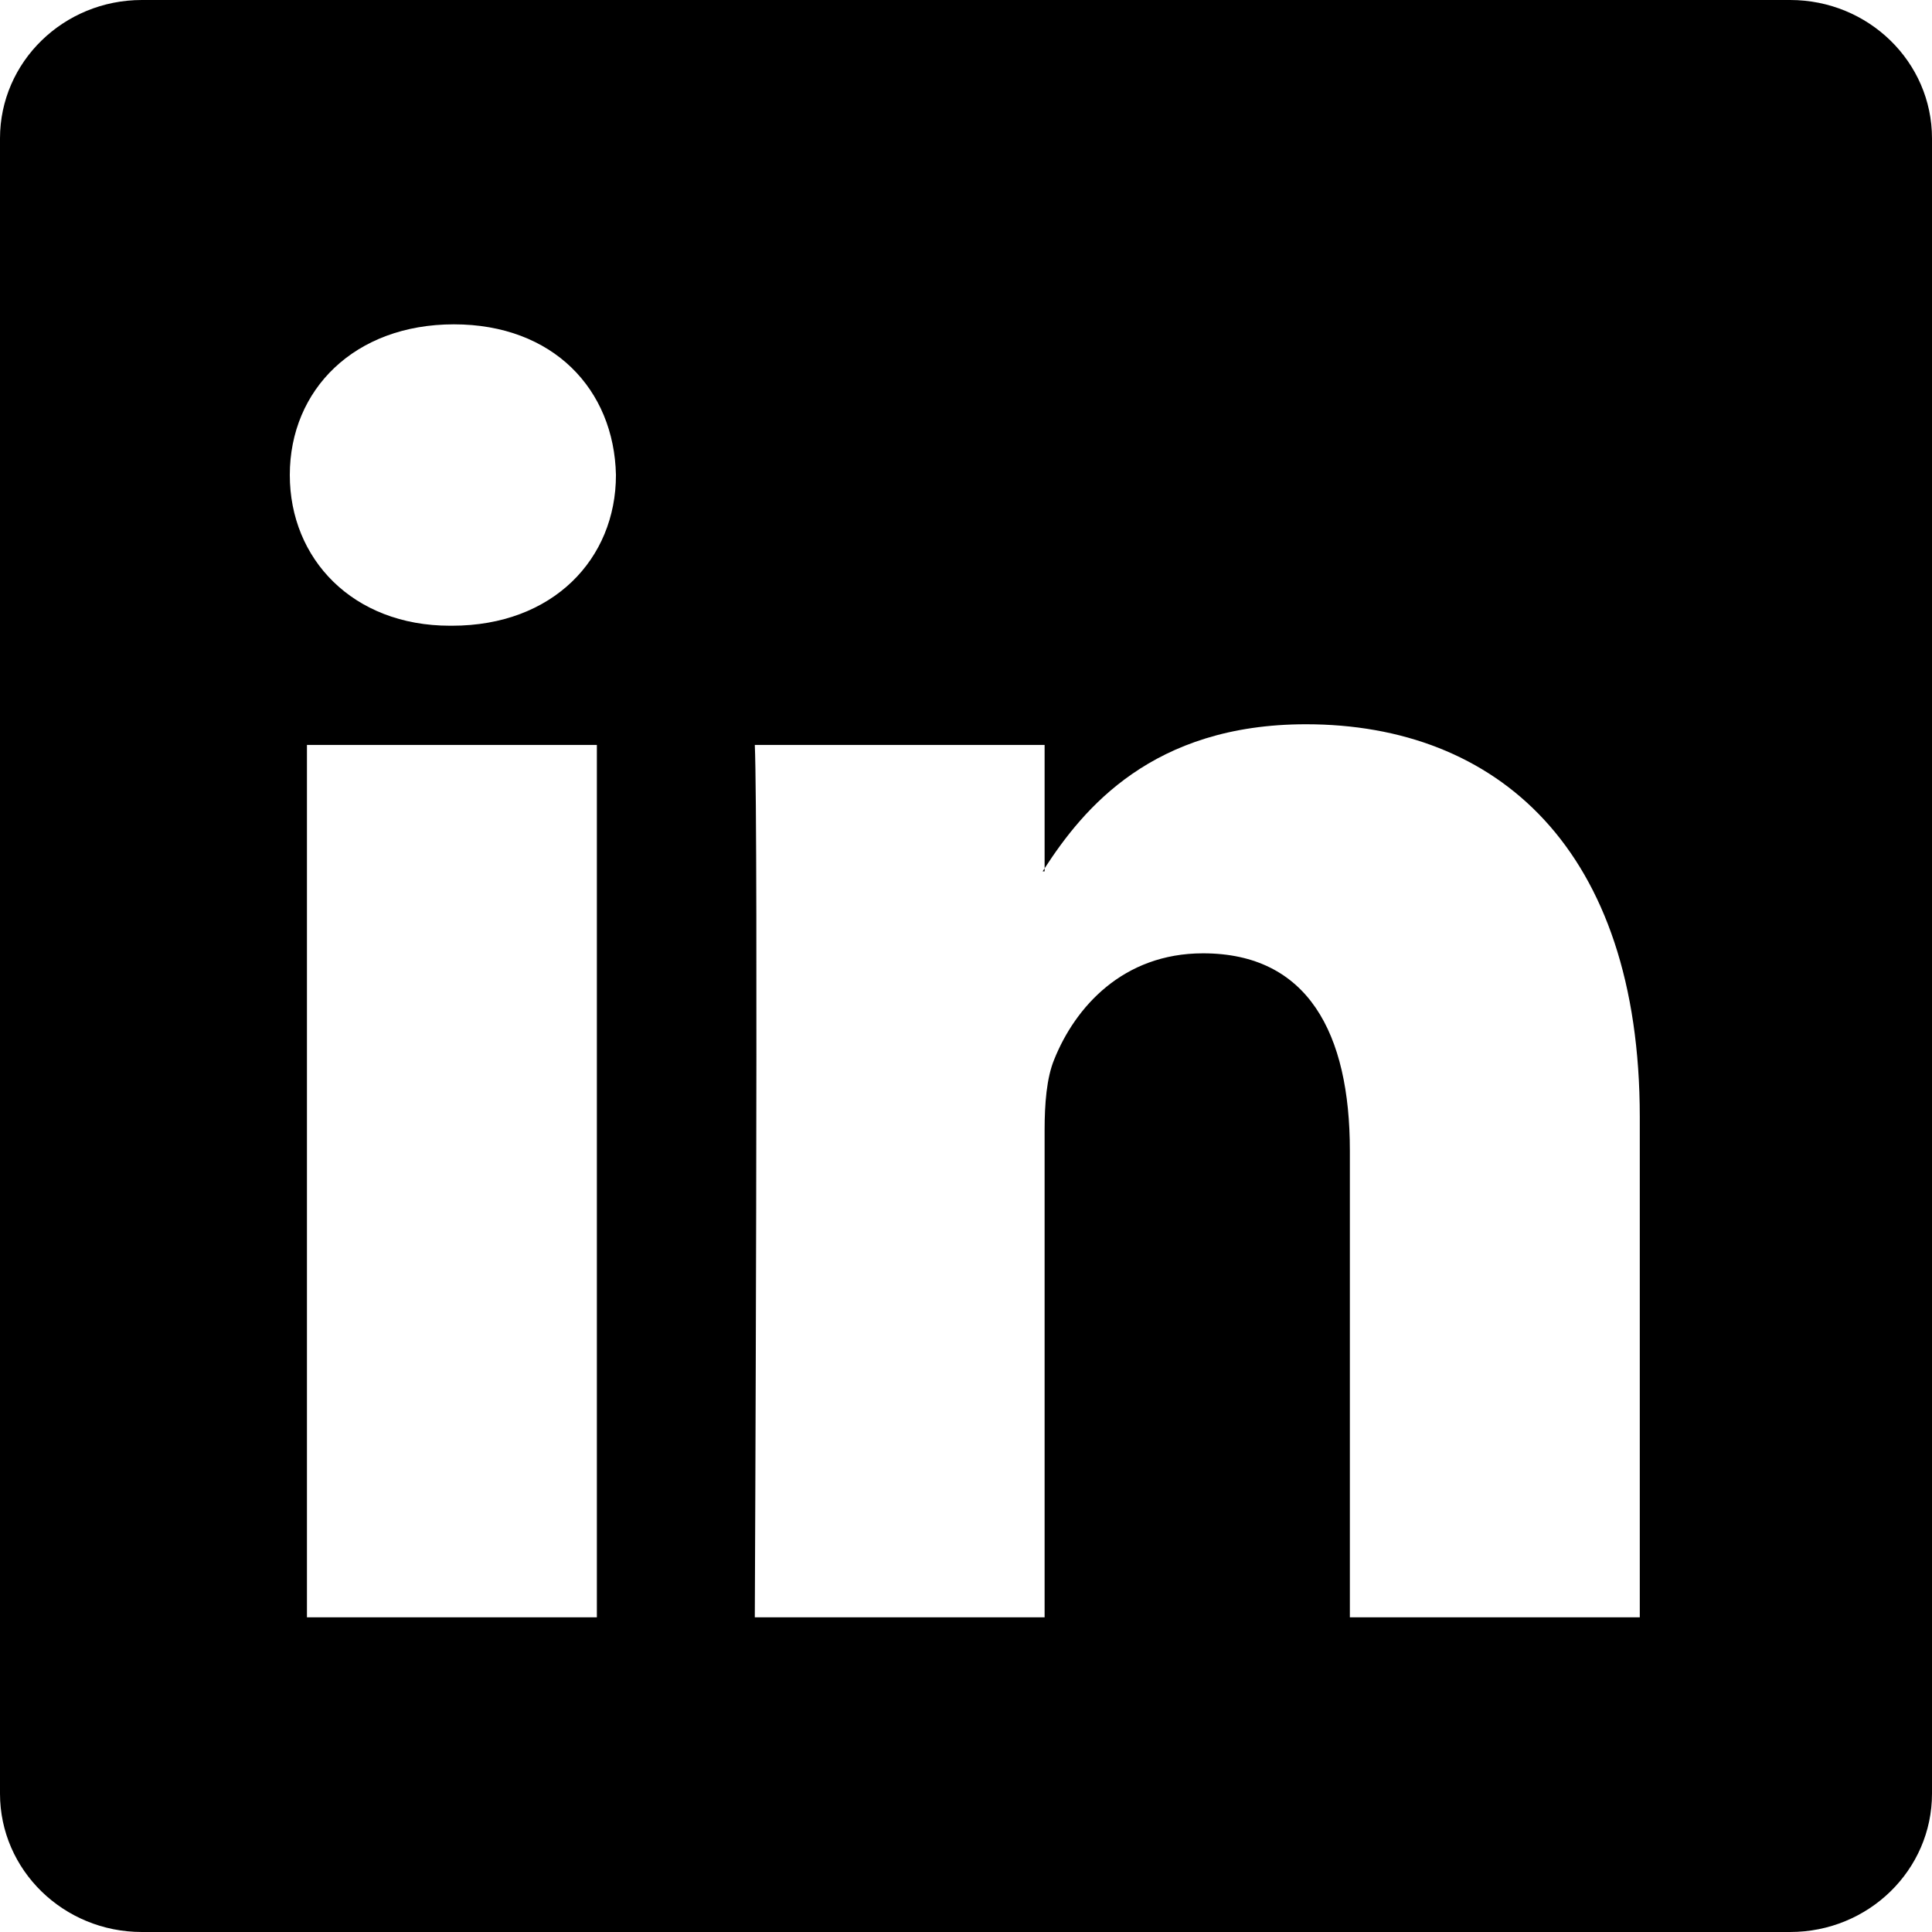
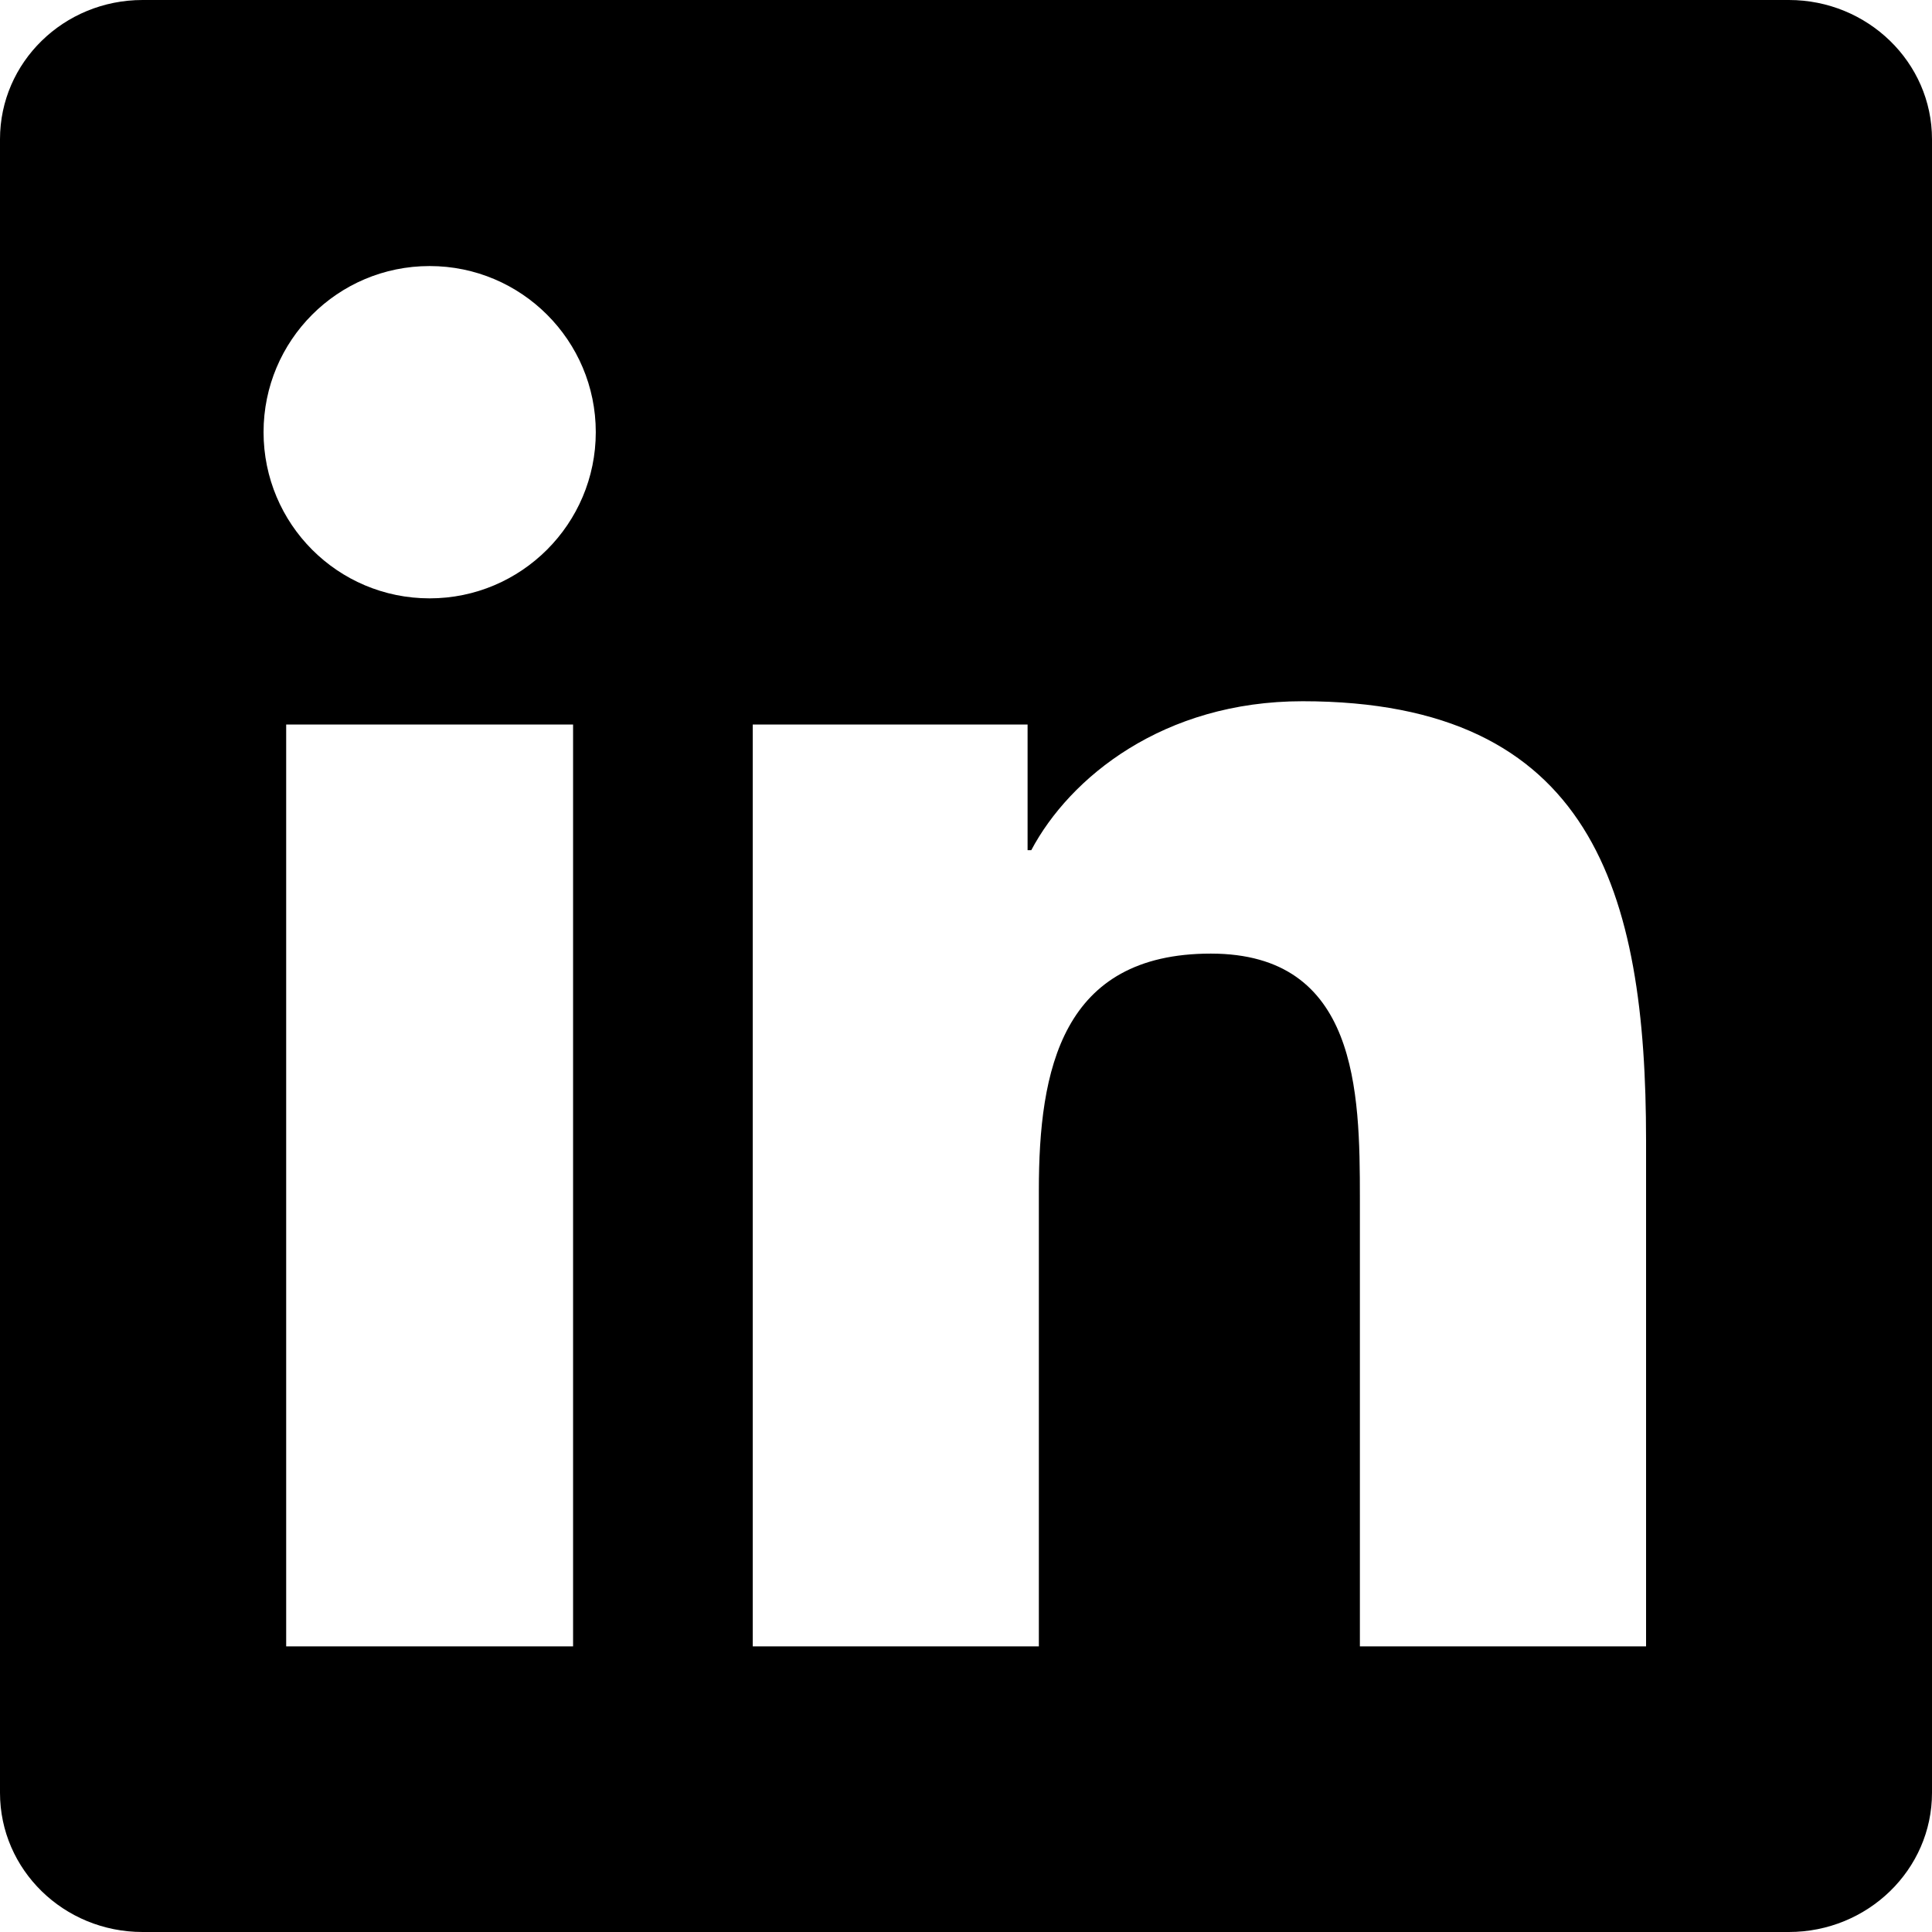
- <svg xmlns="http://www.w3.org/2000/svg" width="16" height="16" fill="currentColor" class="bi bi-linkedin" viewBox="0 0 16 16">
-   <path d="M0 1.146C0 .513.526 0 1.175 0h13.65C15.474 0 16 .513 16 1.146v13.708c0 .633-.526 1.146-1.175 1.146H1.175C.526 16 0 15.487 0 14.854zm4.943 12.248V6.169H2.542v7.225zm-1.2-8.212c.837 0 1.358-.554 1.358-1.248-.015-.709-.52-1.248-1.342-1.248S2.4 3.226 2.4 3.934c0 .694.521 1.248 1.327 1.248zm4.908 8.212V9.359c0-.216.016-.432.08-.586.173-.431.568-.878 1.232-.878.869 0 1.216.662 1.216 1.634v3.865h2.401V9.25c0-2.22-1.184-3.252-2.764-3.252-1.274 0-1.845.7-2.165 1.193v.025h-.016l.016-.025V6.169h-2.4c.03.678 0 7.225 0 7.225z" />
+ <svg xmlns="http://www.w3.org/2000/svg" viewBox="0 0 24 24" fill="currentColor">
+   <path d="M20.447 20.452h-3.554v-5.569c0-1.328-.027-3.037-1.852-3.037-1.853 0-2.136 1.445-2.136 2.939v5.667H9.351V9h3.414v1.561h.046c.477-.9 1.637-1.85 3.37-1.85 3.601 0 4.267 2.37 4.267 5.455v6.286zM5.337 7.433c-1.144 0-2.063-.926-2.063-2.065 0-1.138.92-2.063 2.063-2.063 1.14 0 2.064.925 2.064 2.063 0 1.139-.925 2.065-2.064 2.065zm1.782 13.019H3.555V9h3.564v11.452zM22.225 0H1.771C.792 0 0 .774 0 1.729v20.542C0 23.227.792 24 1.771 24h20.451C23.2 24 24 23.227 24 22.271V1.729C24 .774 23.2 0 22.222 0h.003z" />
</svg>
